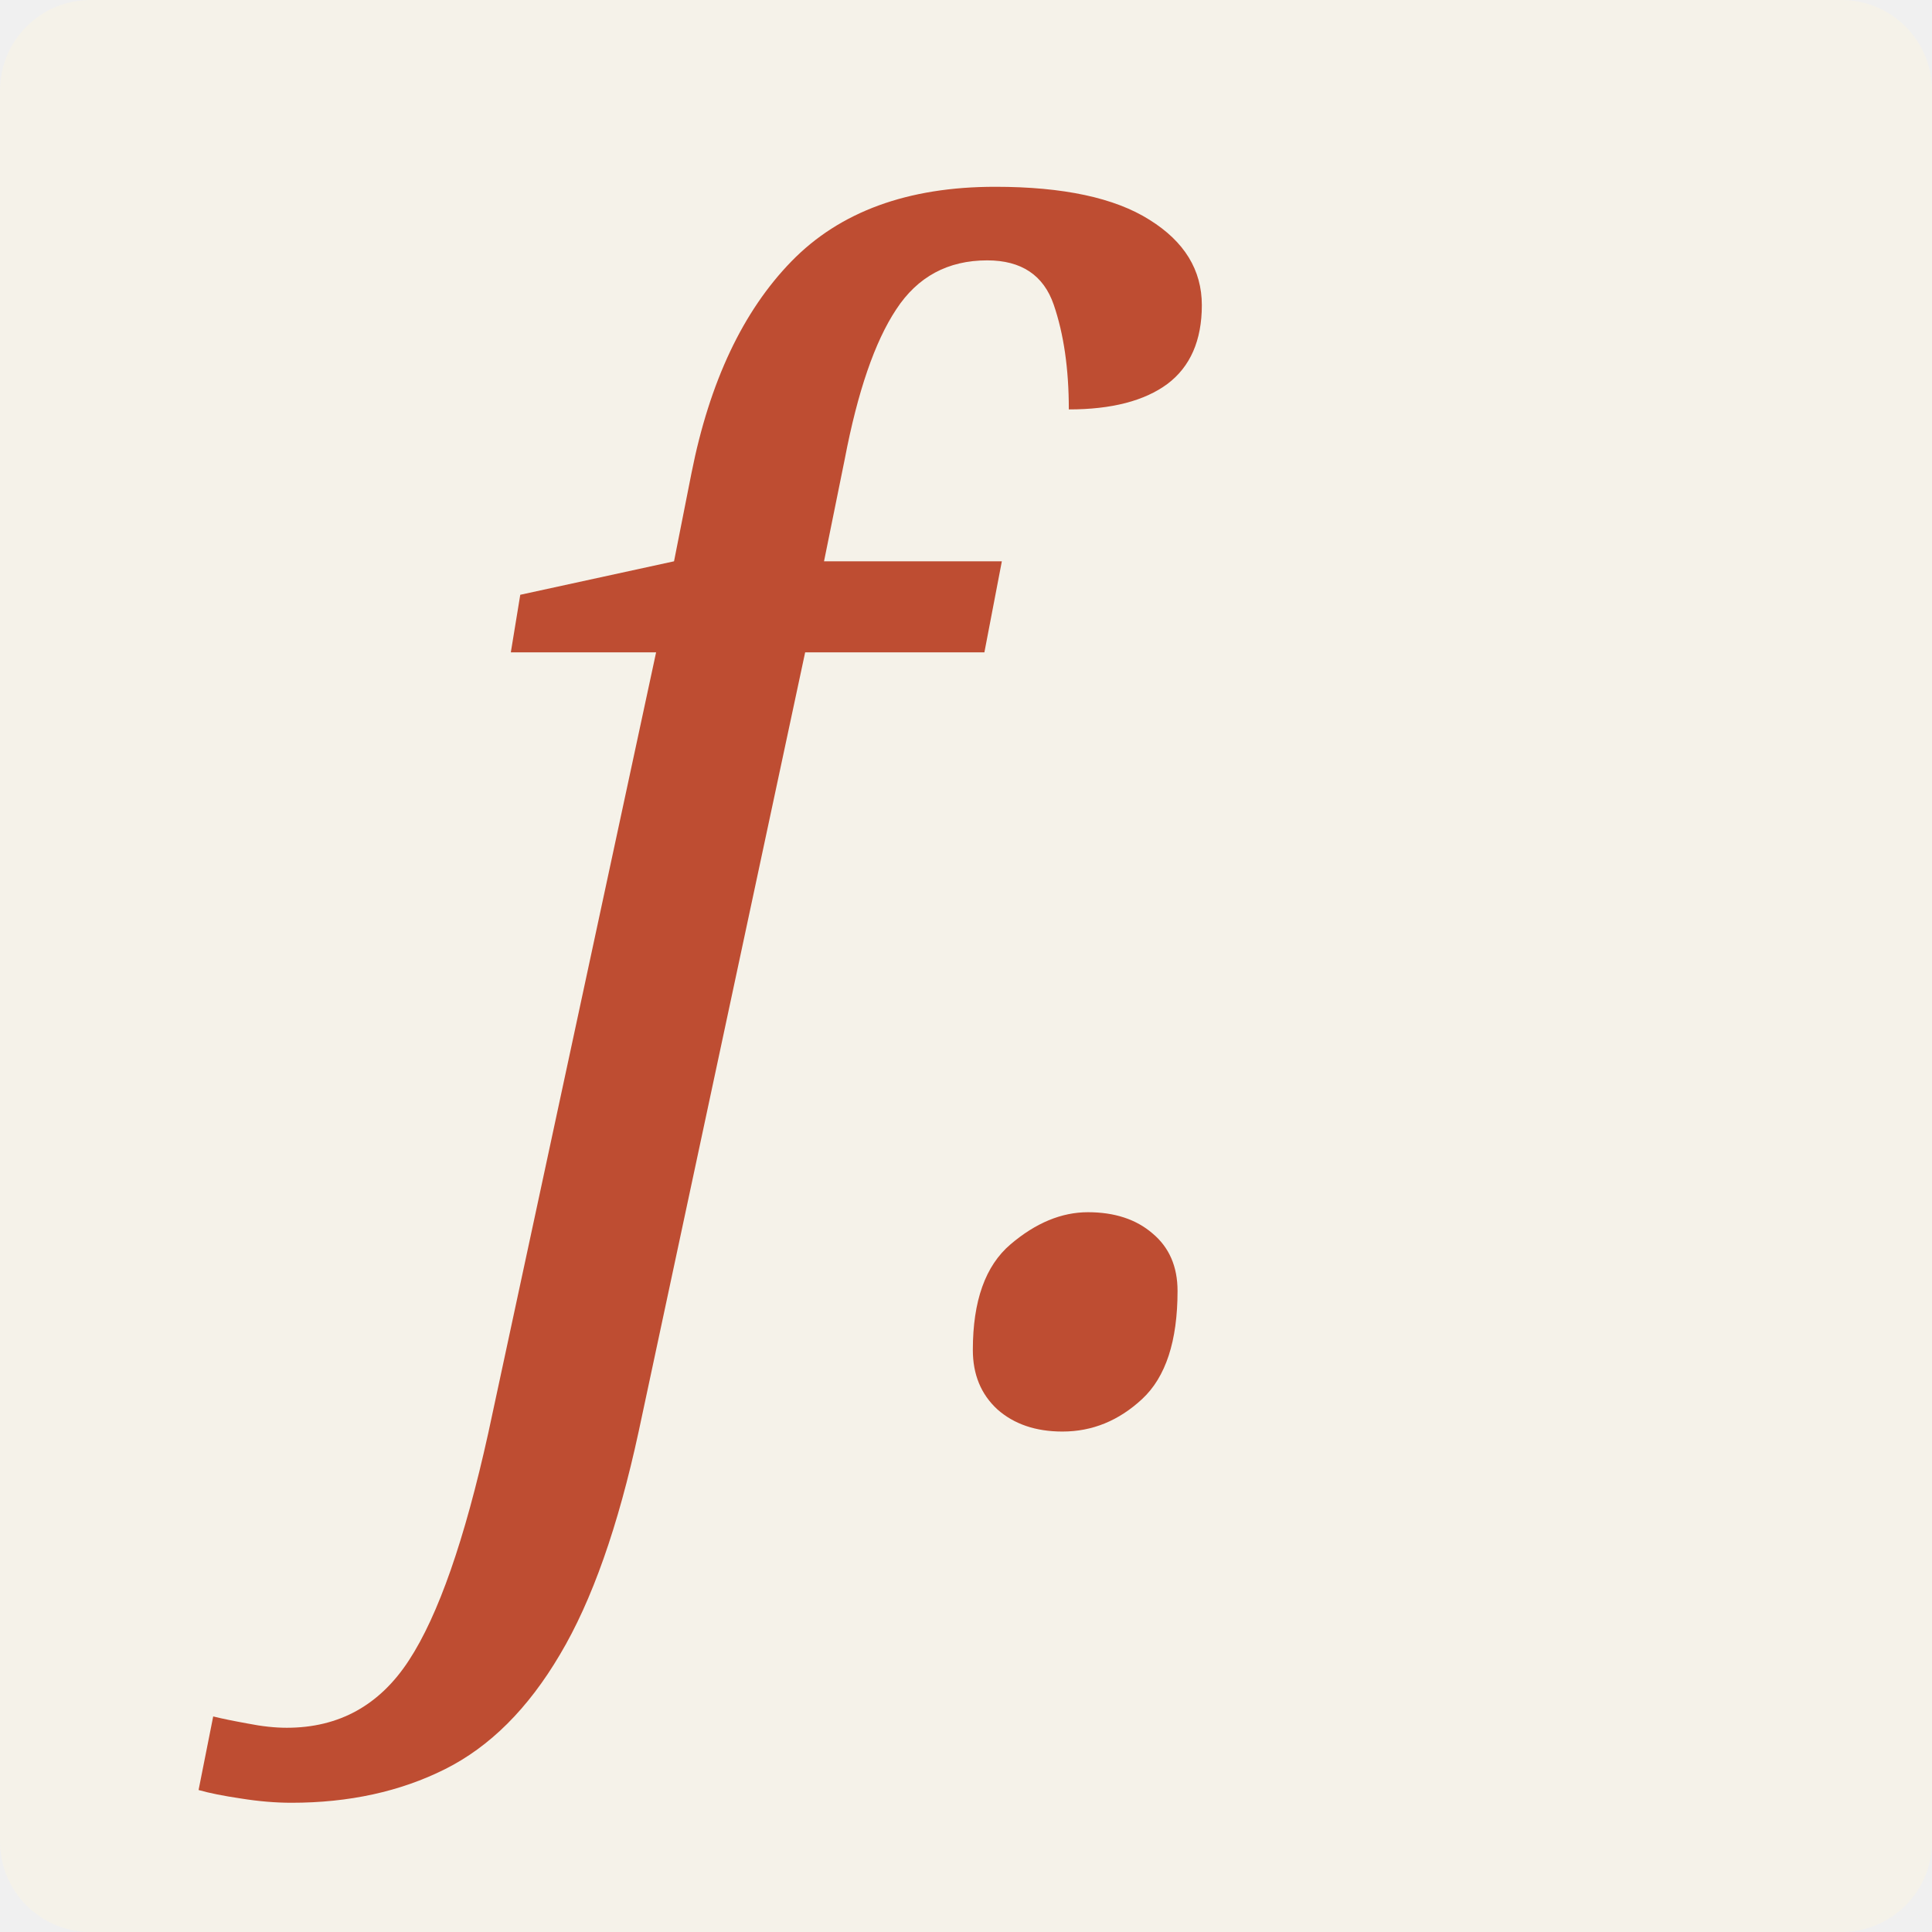
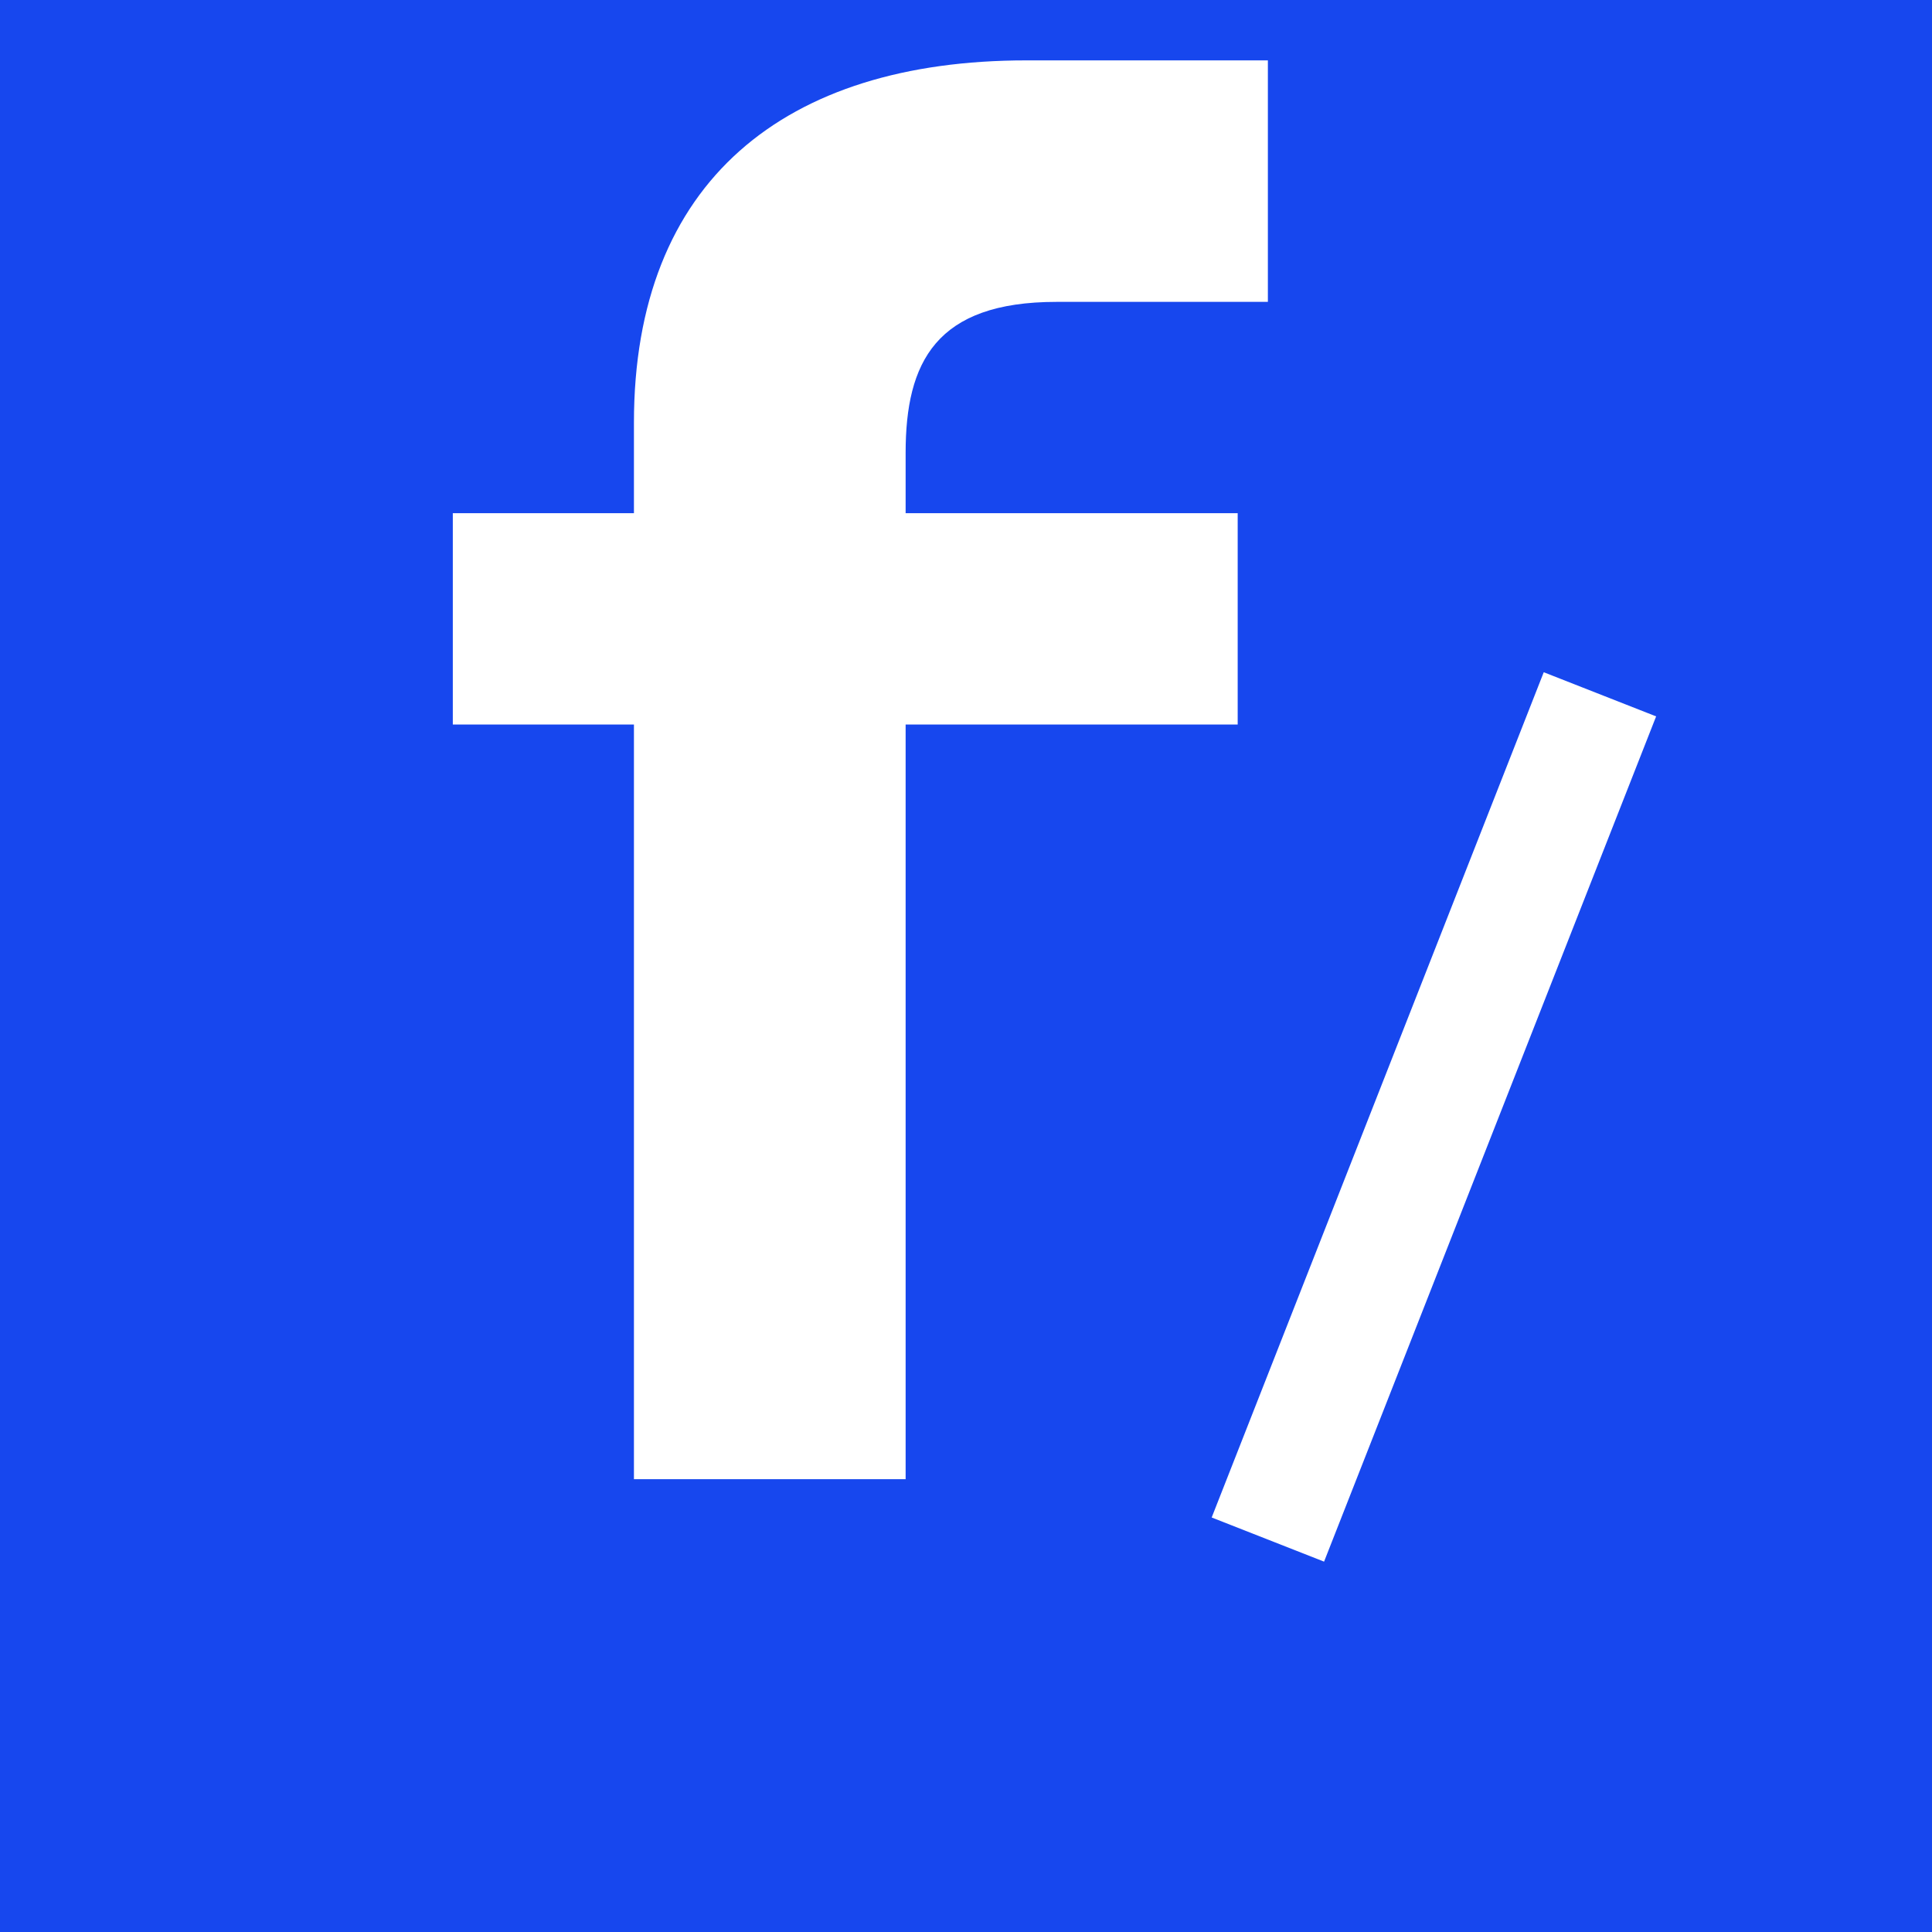
<svg xmlns="http://www.w3.org/2000/svg" viewBox="0 0 64 64">
-   <rect width="64" height="64" rx="3" fill="#f5f2e9" />
-   <text x="14" y="47" fill="#be4d32" font-family="Georgia,serif" font-style="italic" font-size="53">f.</text>
+   <rect width="64" height="64" fill="#1747ee" />
+   <path d="M21 49V24h-6v-7h6v-3c0-8 5-12 13-12h8v8h-7c-4 0-5 2-5 5v2h11v7H30v25Z" fill="white" />
+   <path d="m42 51 11-28" stroke="white" stroke-width="4" />
</svg>
